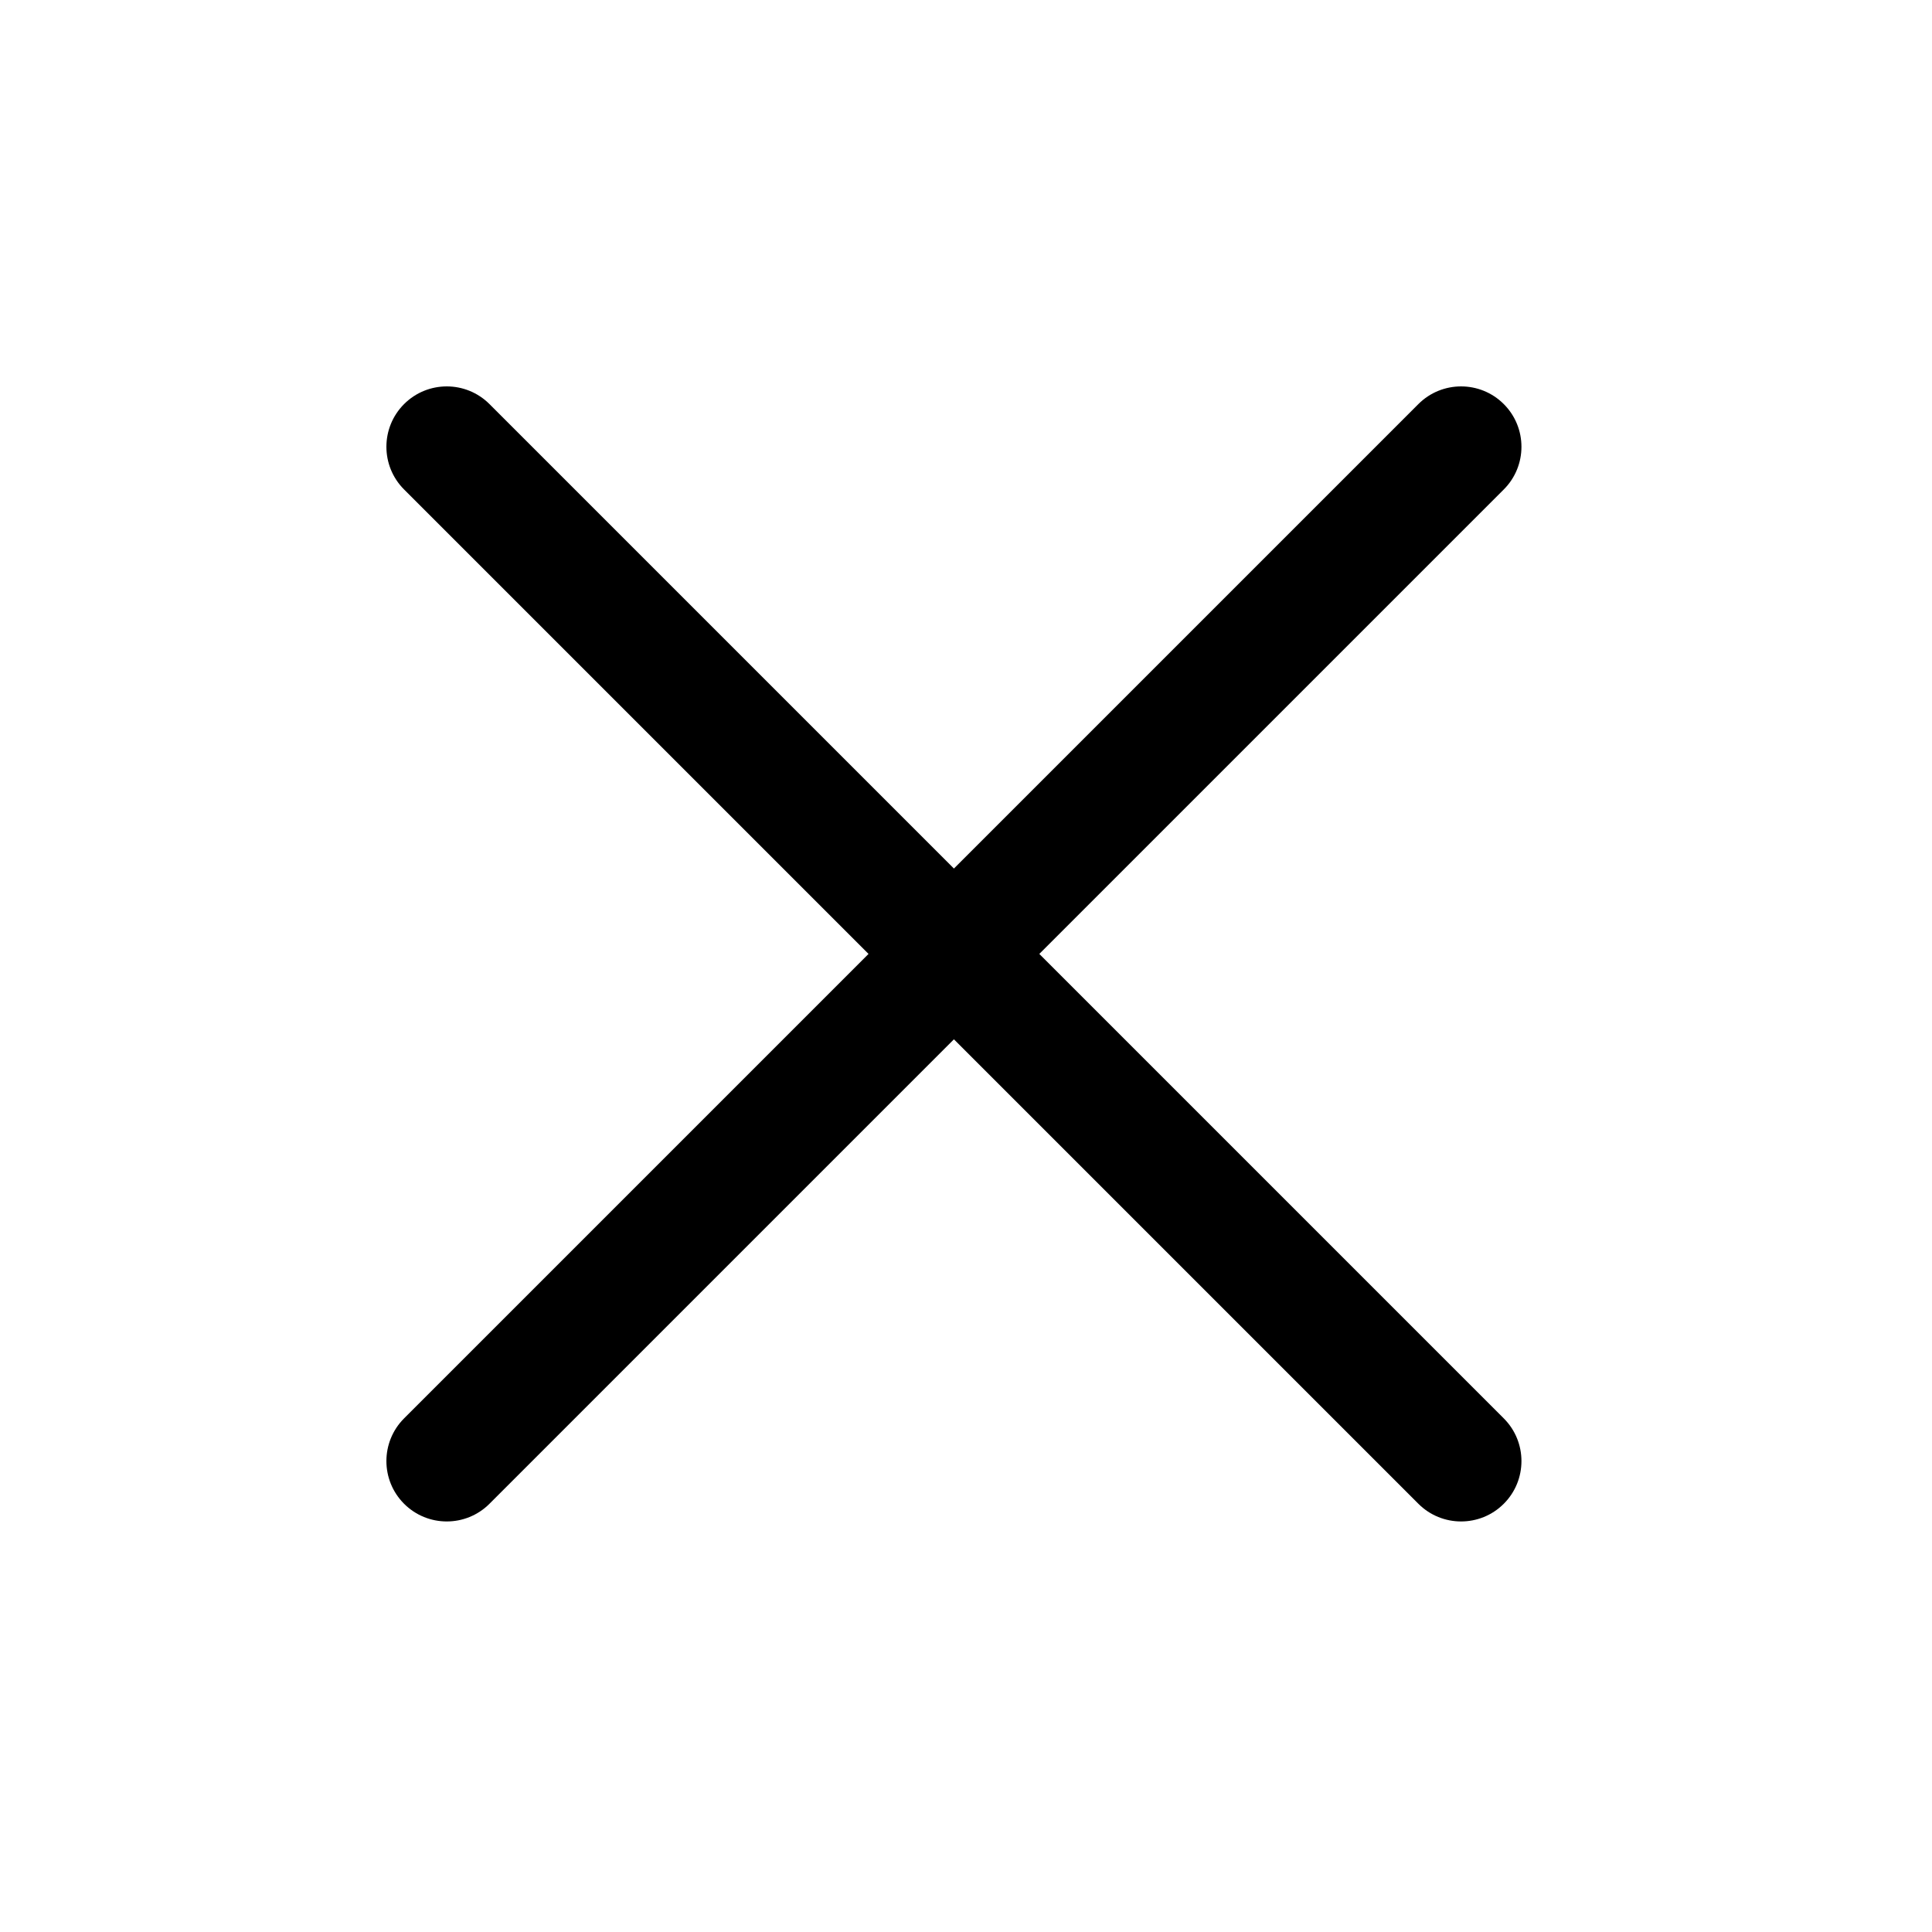
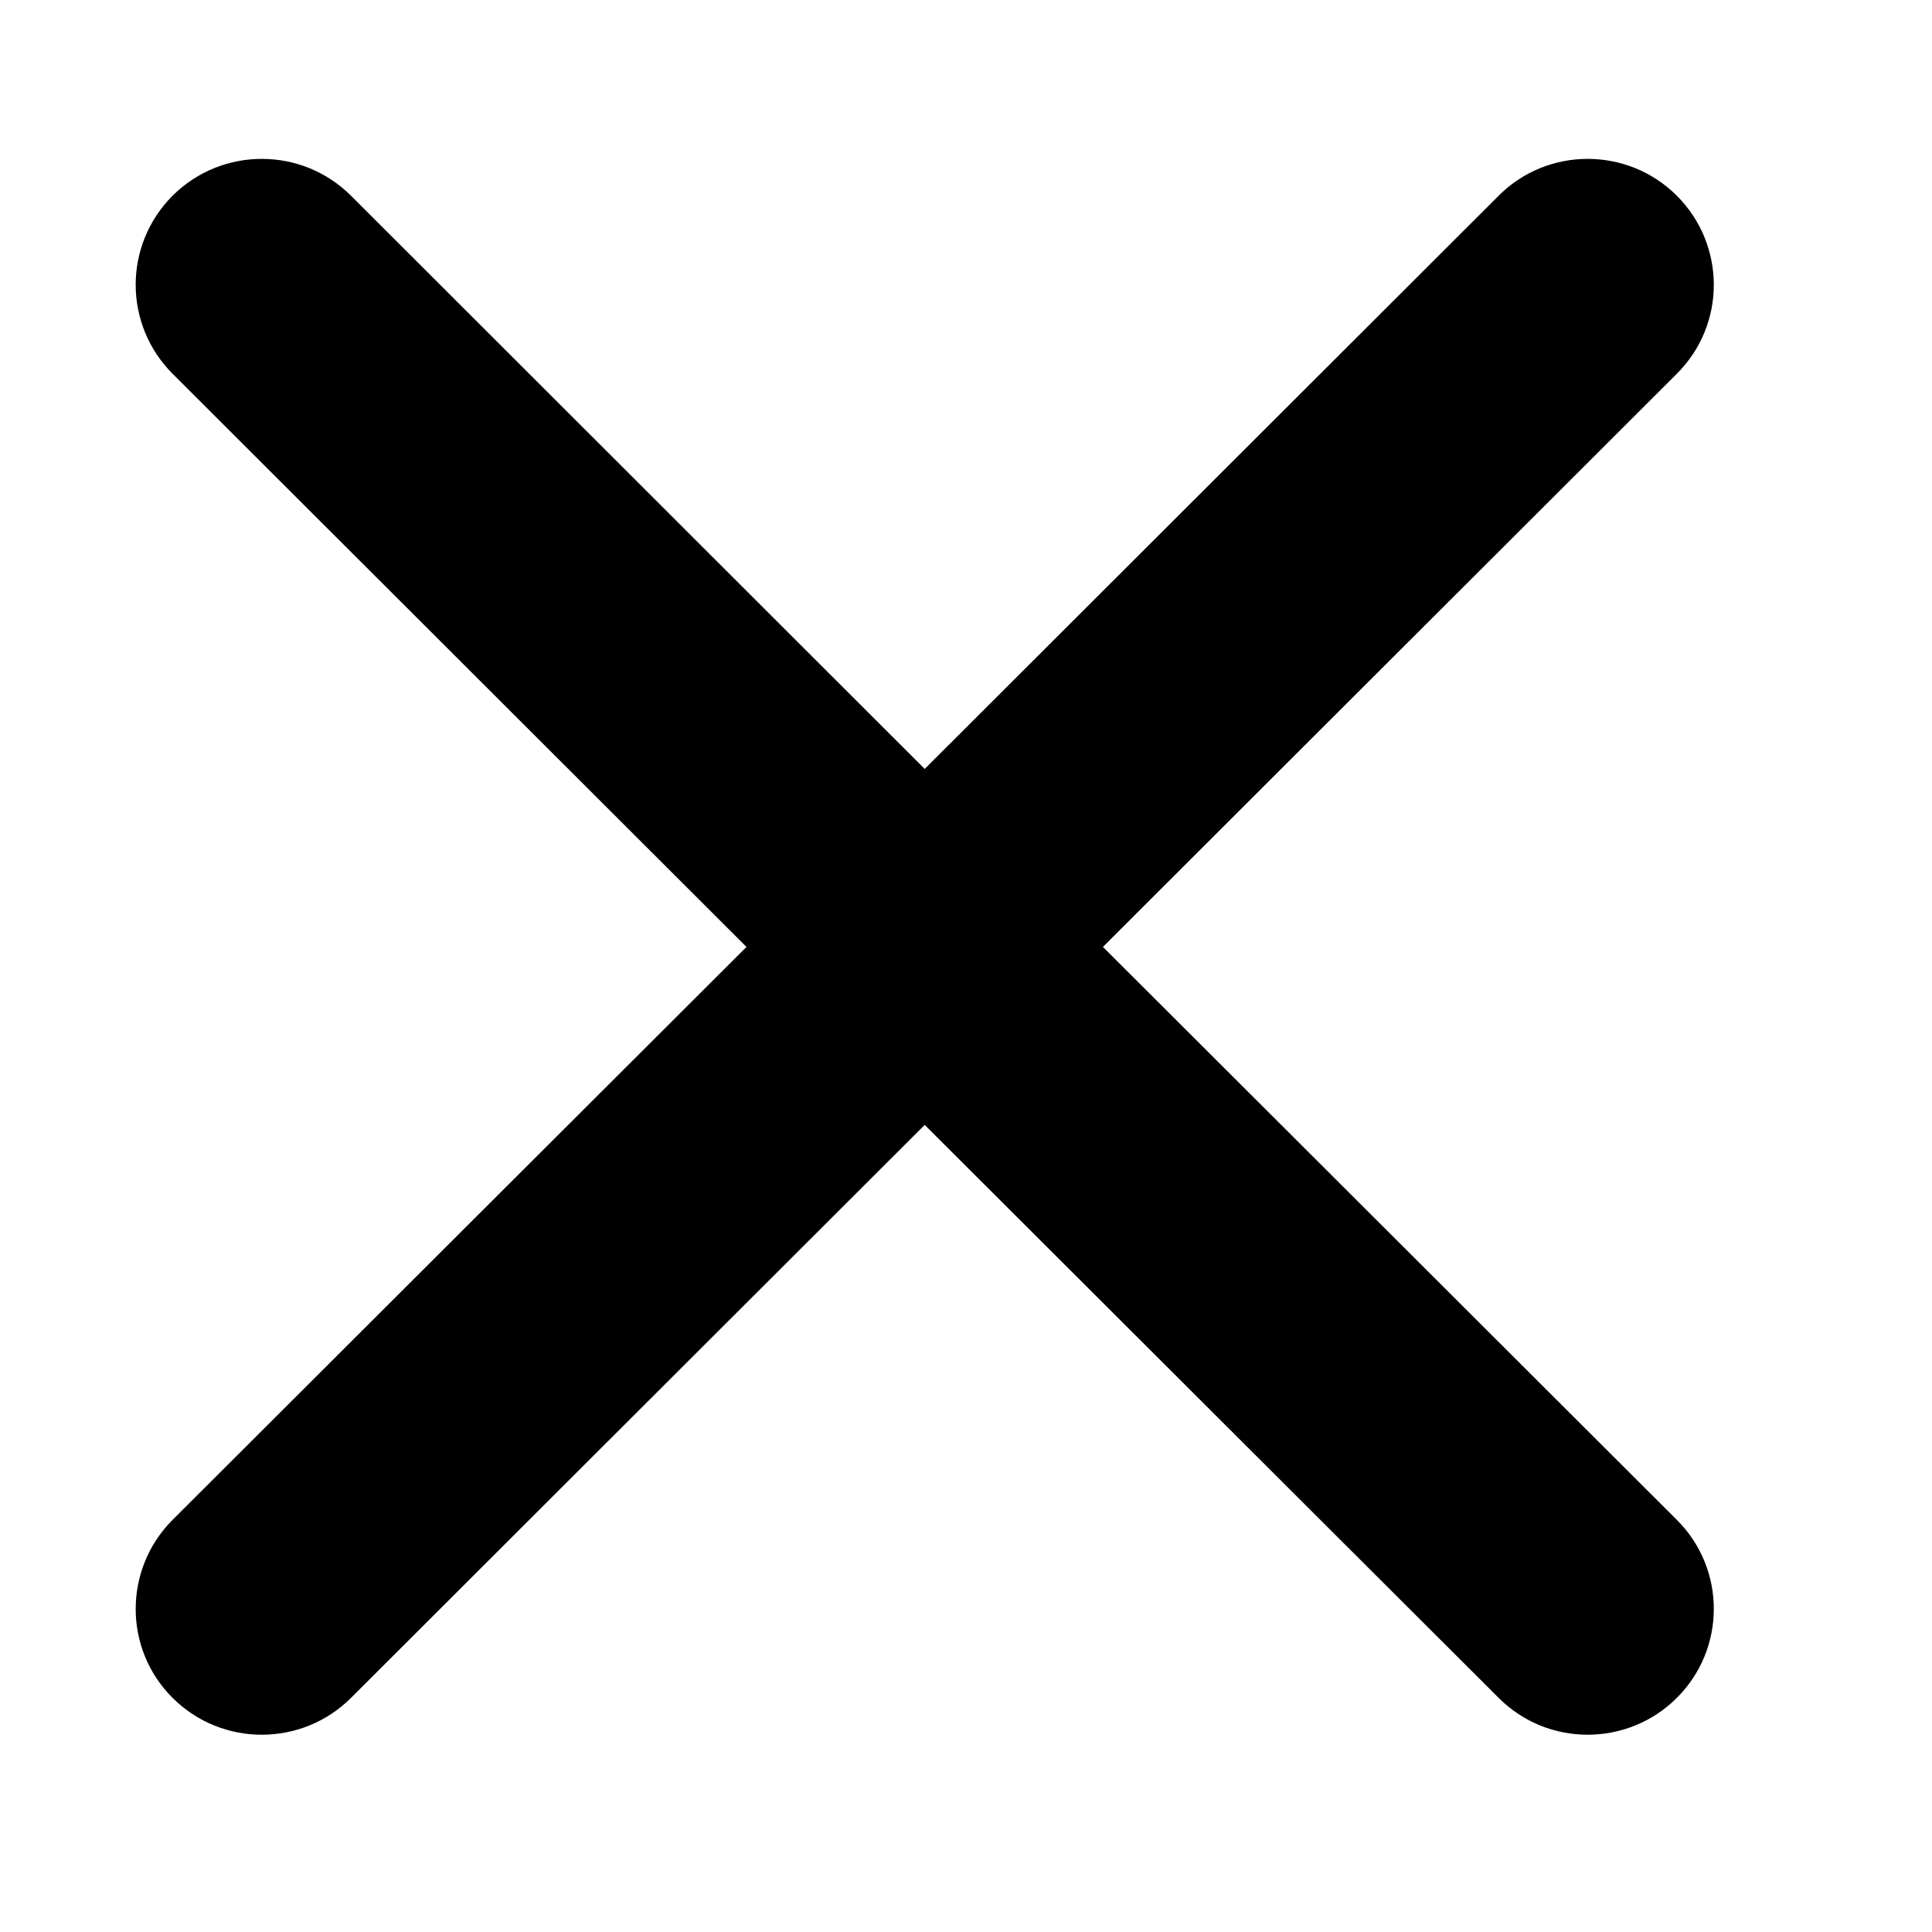
- <svg xmlns="http://www.w3.org/2000/svg" width="20" height="20" viewBox="0 0 20 20" fill="none">
-   <path fill-rule="evenodd" clip-rule="evenodd" d="M5.067 4.183C4.823 3.939 4.427 3.939 4.183 4.183C3.939 4.427 3.939 4.823 4.183 5.067L8.991 9.875L4.183 14.683C3.939 14.927 3.939 15.323 4.183 15.567C4.427 15.811 4.823 15.811 5.067 15.567L9.875 10.759L14.683 15.567C14.927 15.811 15.323 15.811 15.567 15.567C15.811 15.323 15.811 14.927 15.567 14.683L10.759 9.875L15.567 5.067C15.811 4.823 15.811 4.427 15.567 4.183C15.323 3.939 14.927 3.939 14.683 4.183L9.875 8.991L5.067 4.183Z" fill="currentColor" />
+ <svg xmlns="http://www.w3.org/2000/svg" width="8" height="8" viewBox="0 0 8 8" fill="none">
+   <path fill-rule="evenodd" clip-rule="evenodd" d="M1.454 0.811C1.25 0.607 0.919 0.607 0.715 0.81C0.511 1.014 0.511 1.343 0.714 1.547L3.091 3.921L0.714 6.294C0.511 6.498 0.511 6.828 0.715 7.031C0.919 7.234 1.25 7.234 1.454 7.03L3.829 4.658L6.205 7.03C6.408 7.234 6.739 7.234 6.943 7.031C7.147 6.828 7.148 6.498 6.944 6.294L4.567 3.921L6.944 1.547C7.148 1.343 7.147 1.014 6.943 0.81C6.739 0.607 6.408 0.607 6.205 0.811L3.829 3.184L1.454 0.811Z" fill="currentColor" />
</svg>
